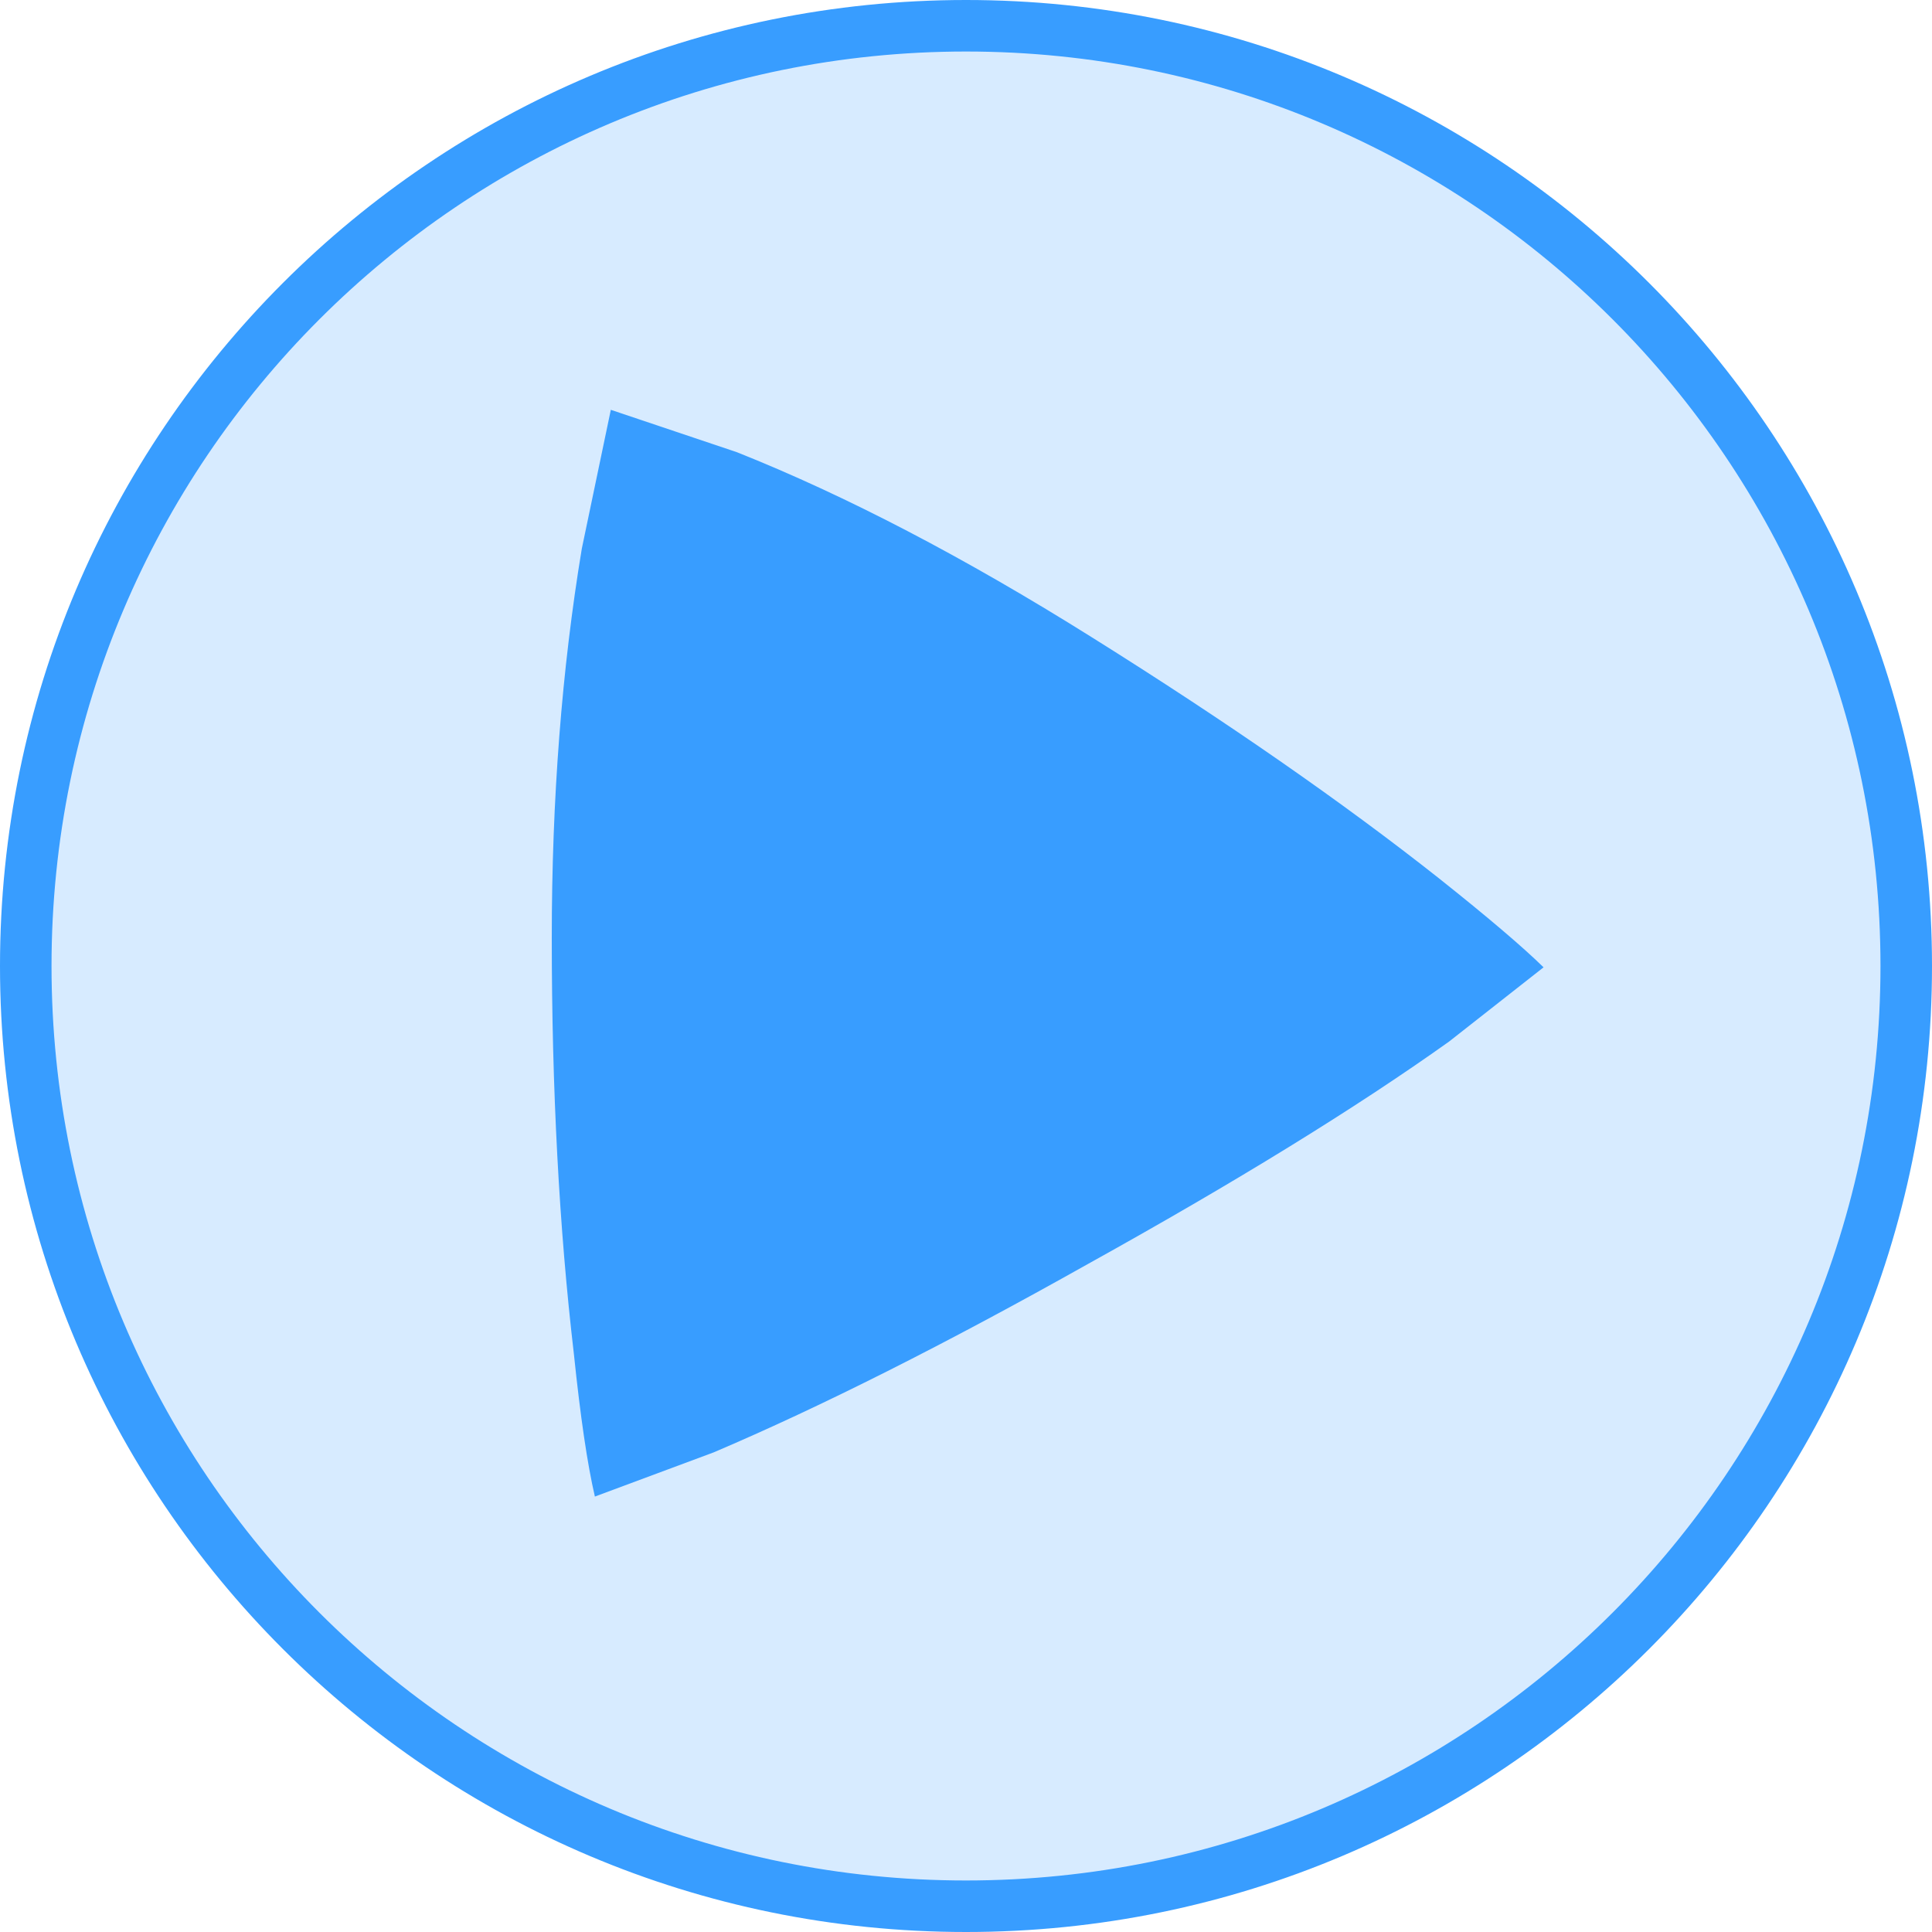
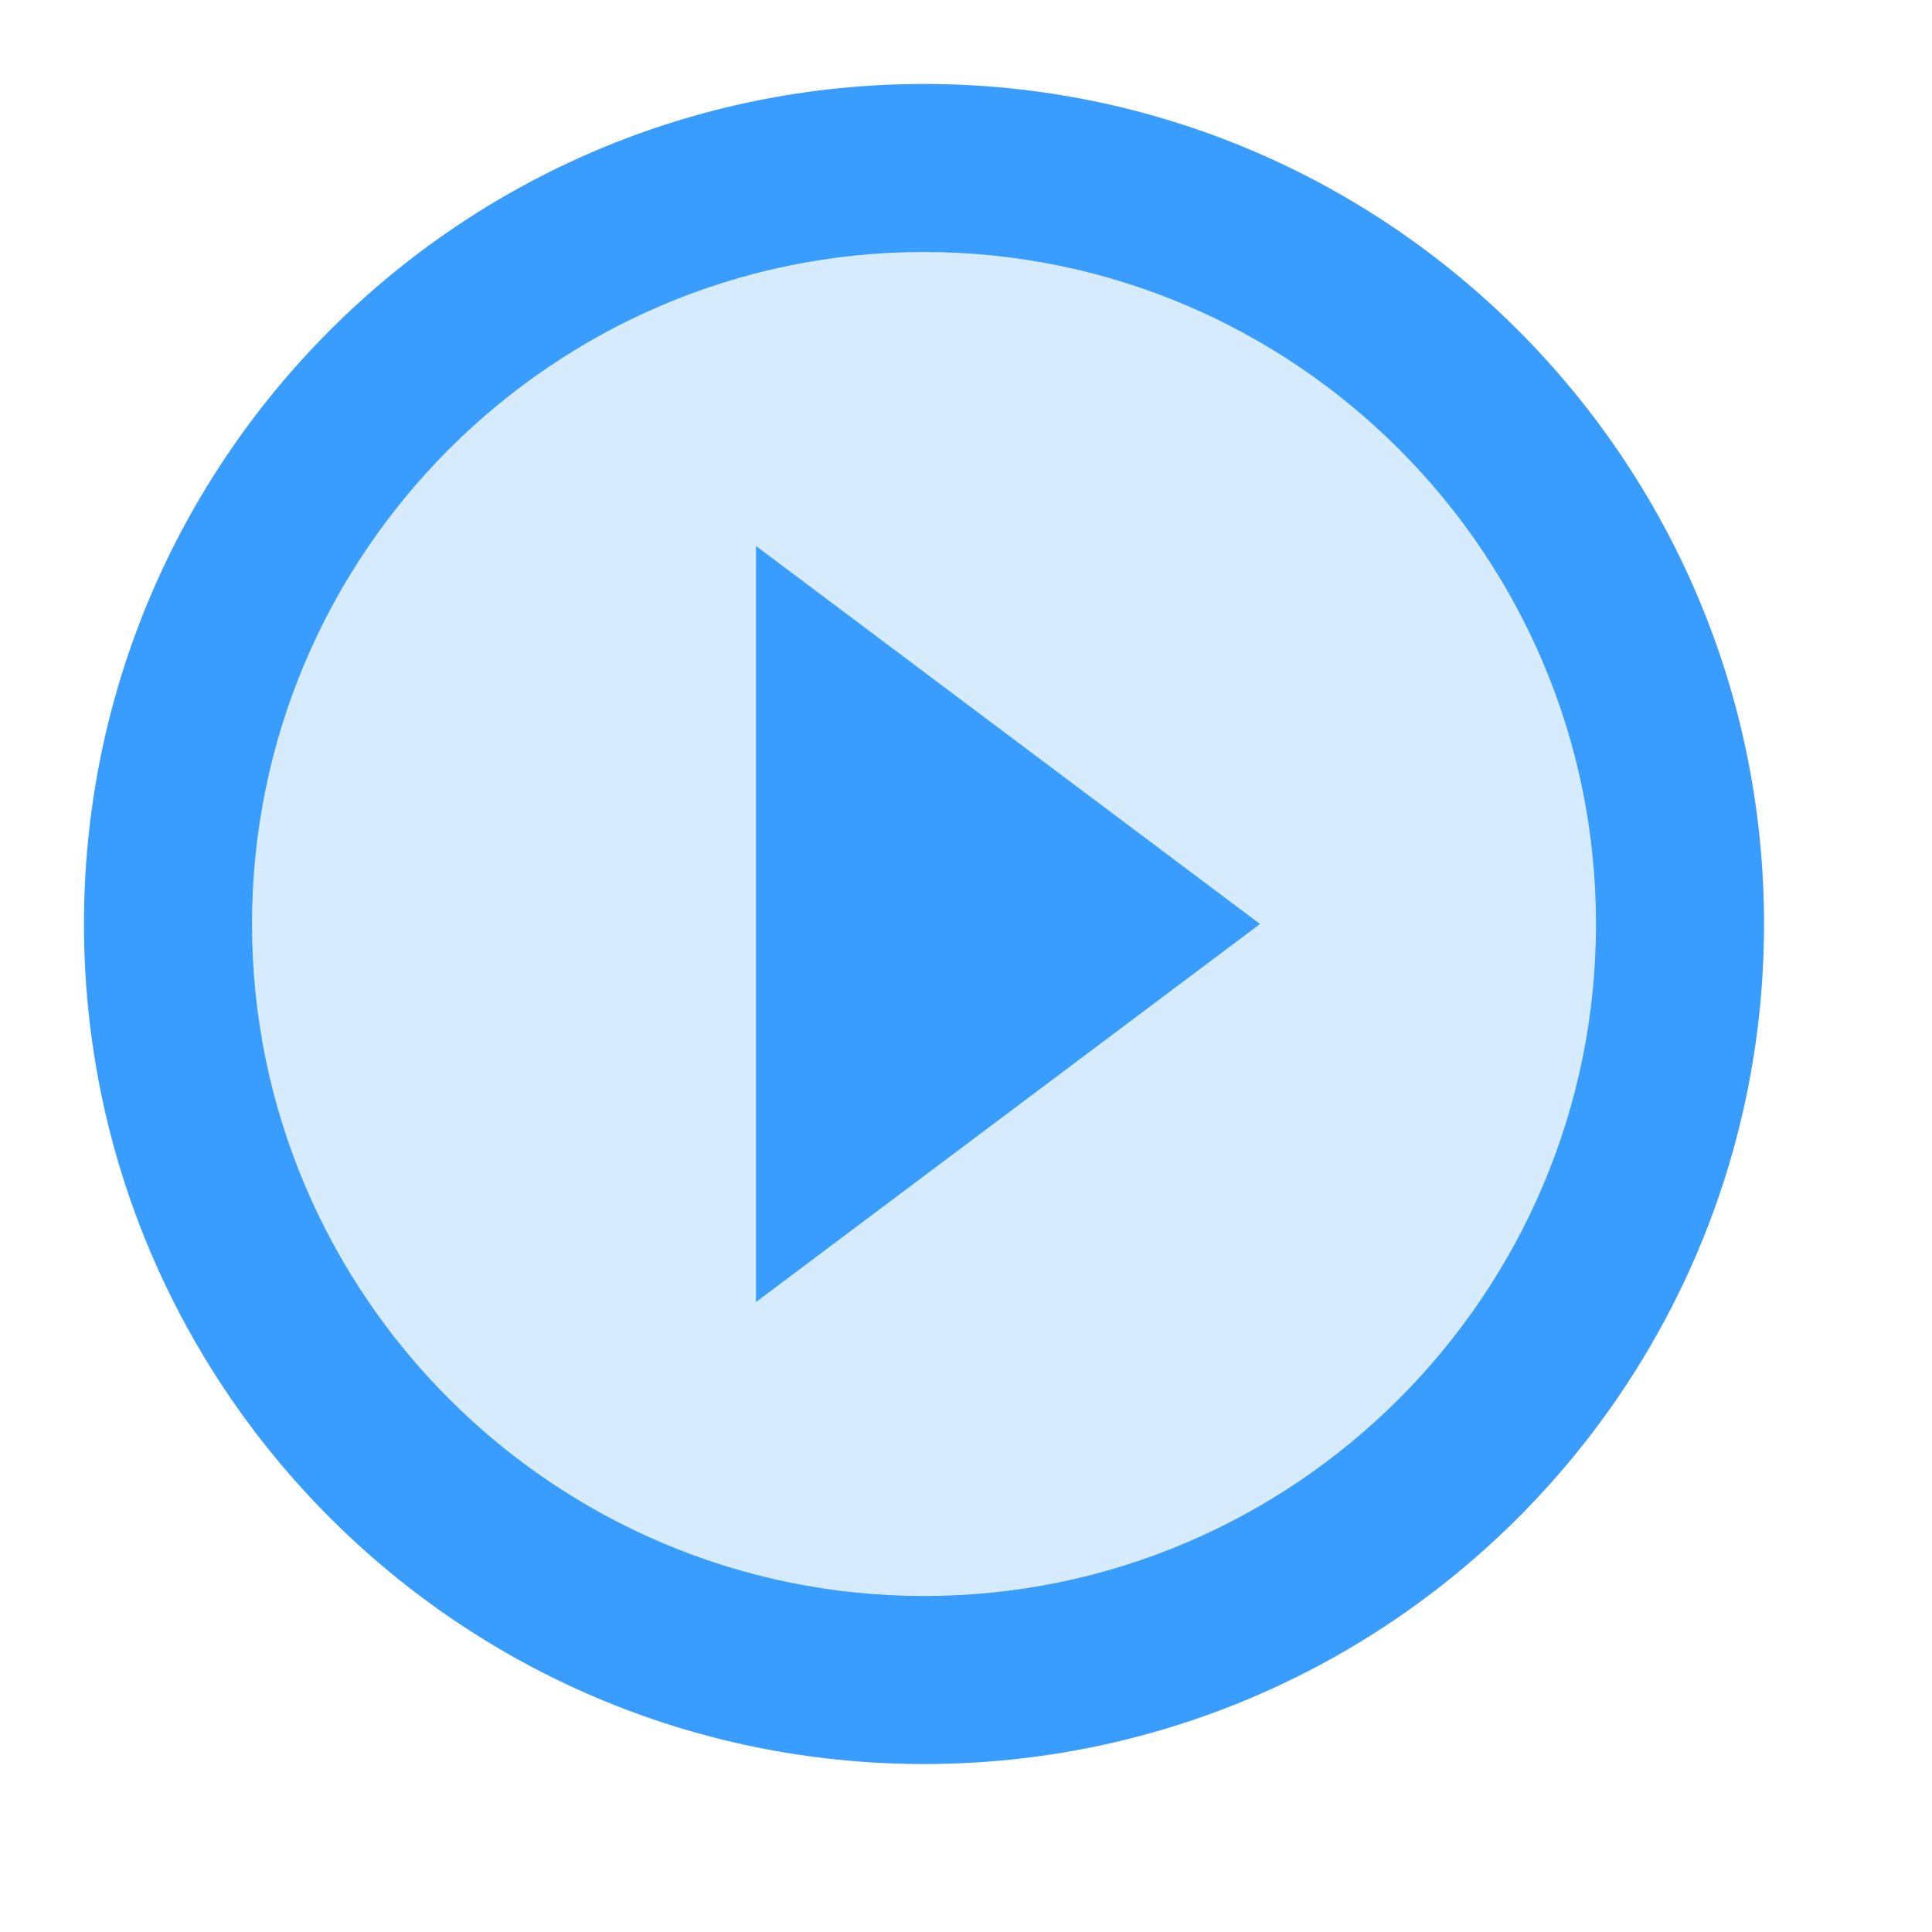
- <svg xmlns="http://www.w3.org/2000/svg" viewBox="0 0 150 150" fill="#389DFF">
-   <circle cx="75" cy="75" r="73" fill="#389DFF" fill-opacity="0.2" />
-   <circle cx="75" cy="75" r="73" stroke-width="4" stroke="#389DFF" fill="none" transform="rotate(-90,75,75)" />
-   <g transform="translate(85,75) scale(0.5625) translate(-75,-75)">
-     <path d="m 123.896,85.432 c -12.865,9.167 -29.483,19.402 -49.849,30.7 -19.634,11.035 -36.851,19.7 -51.65,26 l -16.399,6.099 c -1.033,-4.433 -2,-11.002 -2.9,-19.7 -2.033,-17.333 -3.05,-36.466 -3.05,-57.399 0,-19.167 1.382,-37.081 4.148,-53.75 l 4.002,-19.15 17.399,5.849 c 15.068,6 31.401,14.517 49,25.551 18.631,11.666 34.617,22.766 47.949,33.3 6.663,5.3 11.463,9.383 14.396,12.25 l -13.046,10.25" />
-   </g>
+ <svg xmlns="http://www.w3.org/2000/svg" viewBox="1 1 23 23">
+   <path d="M0 0h24v24H0z" fill="none" />
+   <circle cx="12" cy="12" r="10" fill="#389DFF" fill-opacity="0.2" />
+   <path d="M10 16.5l6-4.5-6-4.5v9zM12 2C6.48 2 2 6.48 2 12s4.48 10 10 10 10-4.48 10-10S17.52 2 12 2zm0 18c-4.41 0-8-3.59-8-8s3.59-8 8-8 8 3.59 8 8-3.59 8-8 8z" fill="#389dff" />
</svg>
